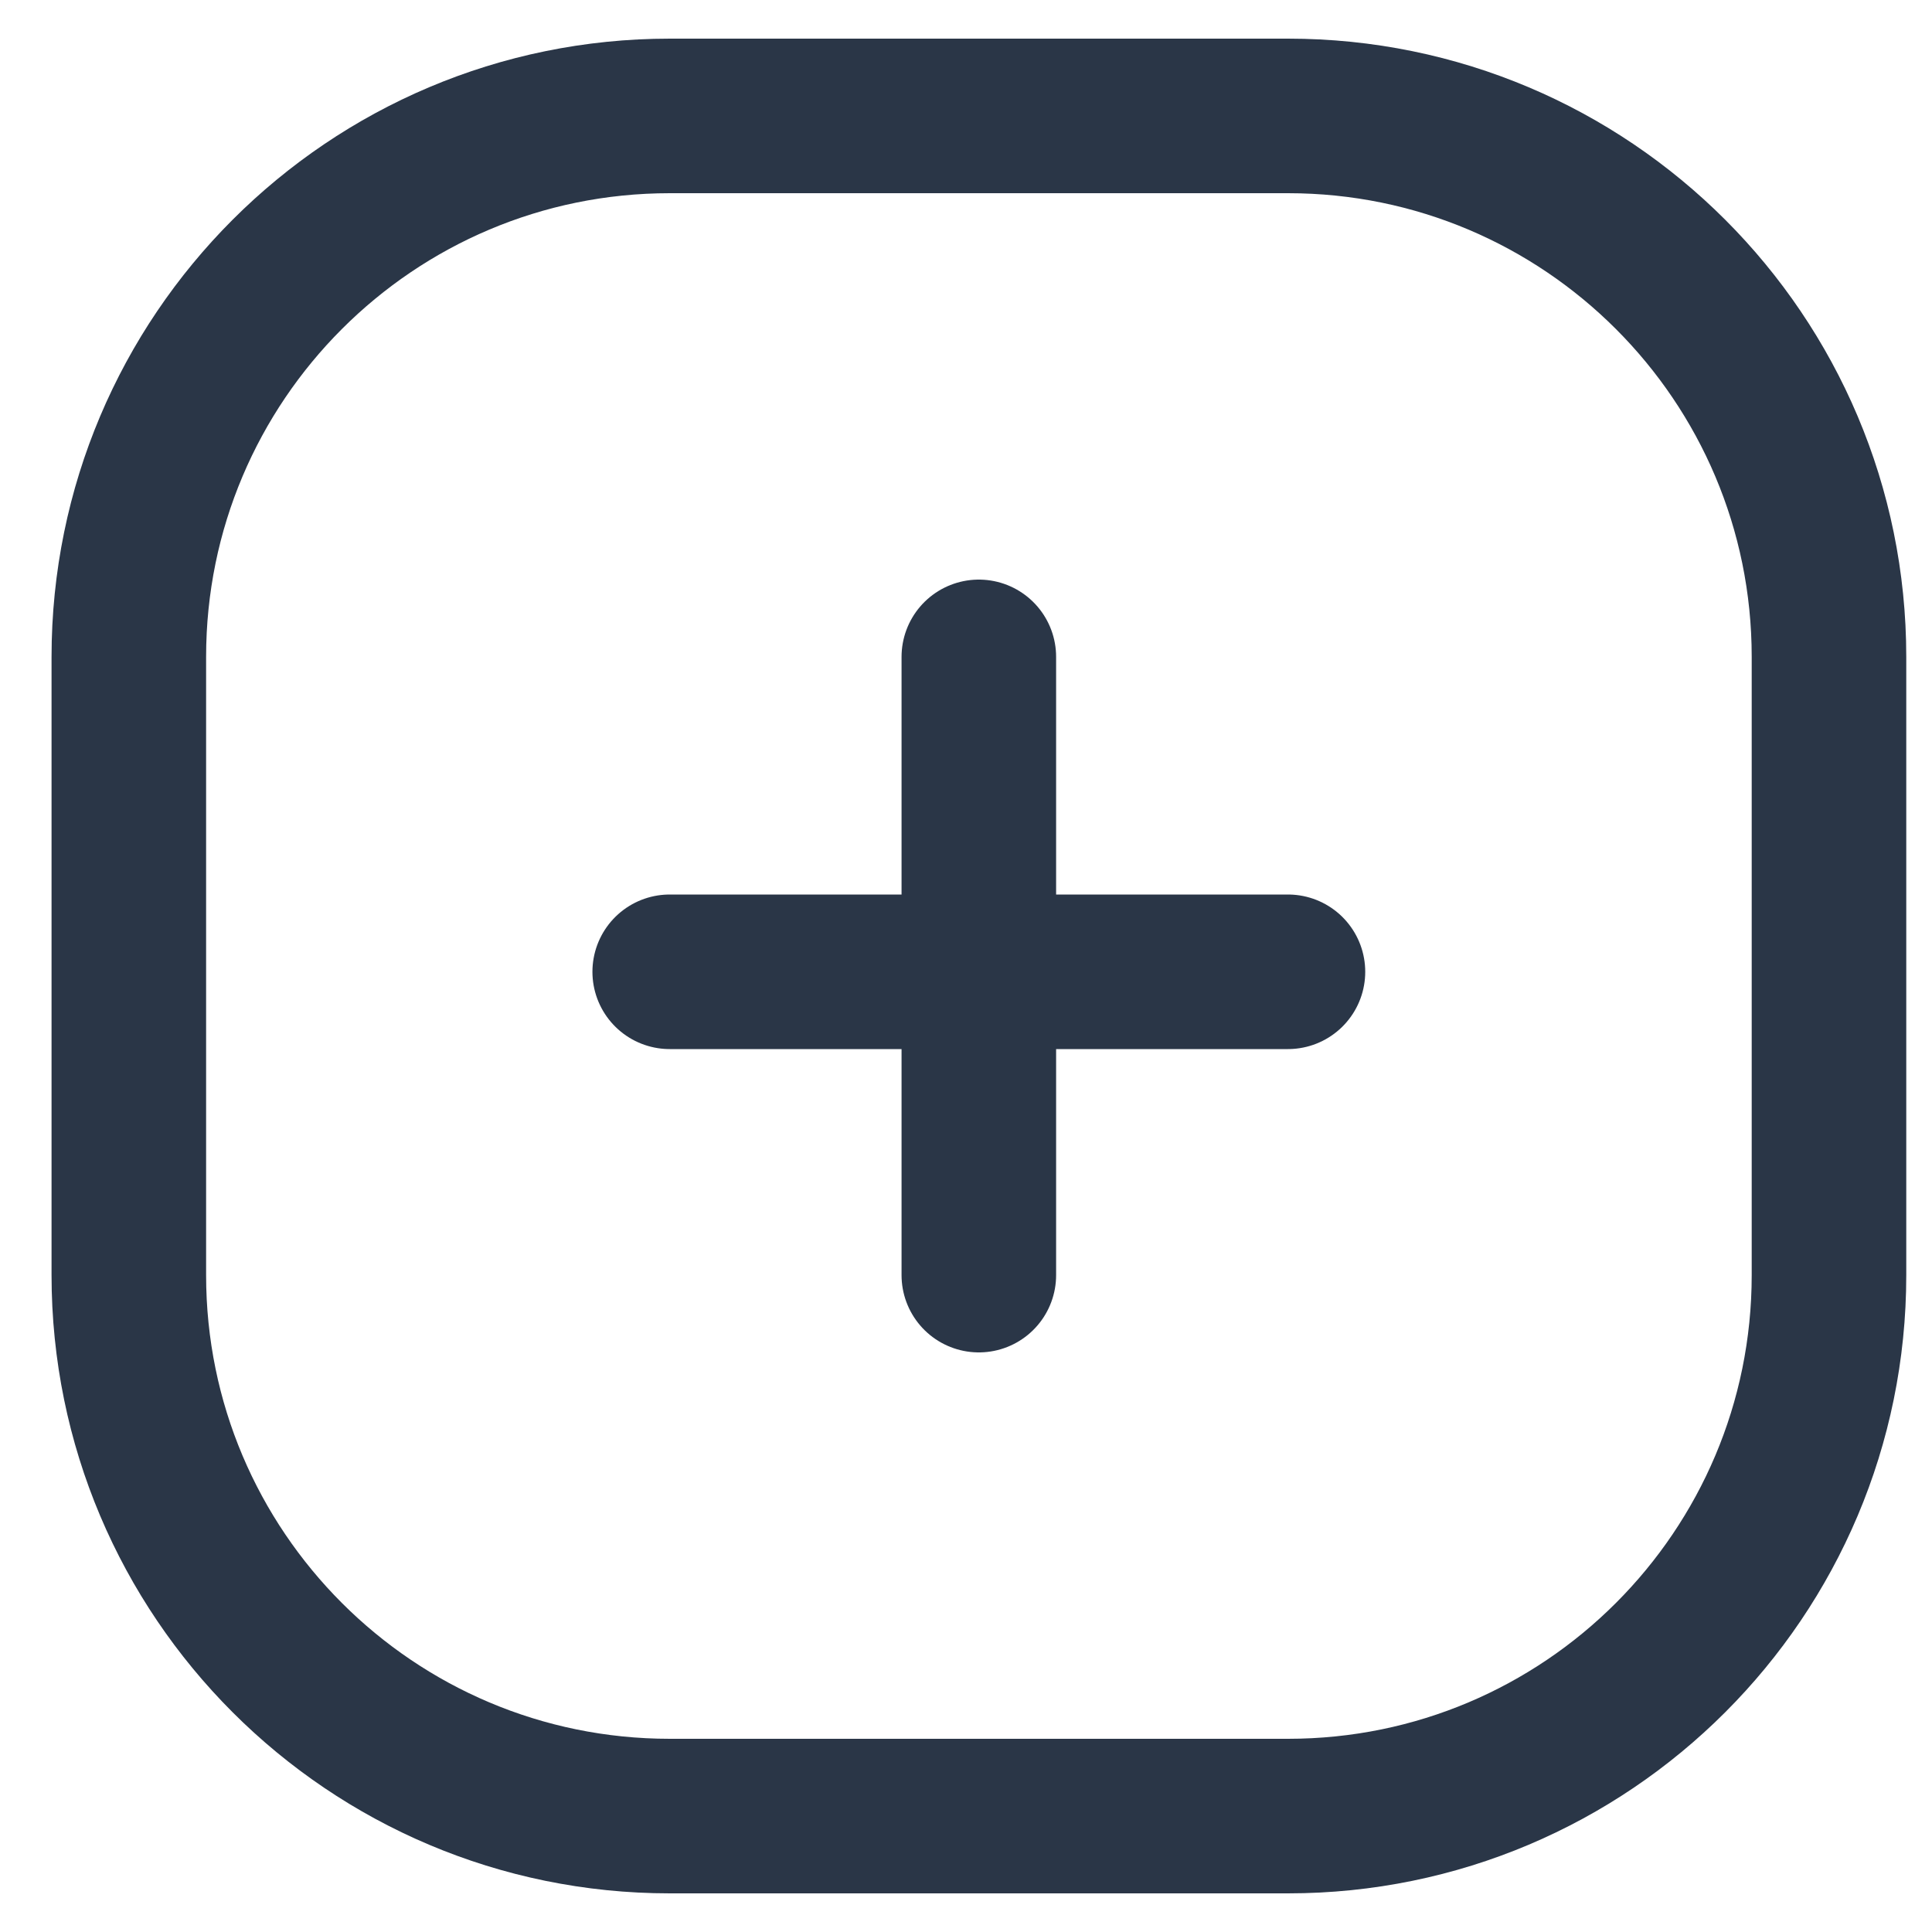
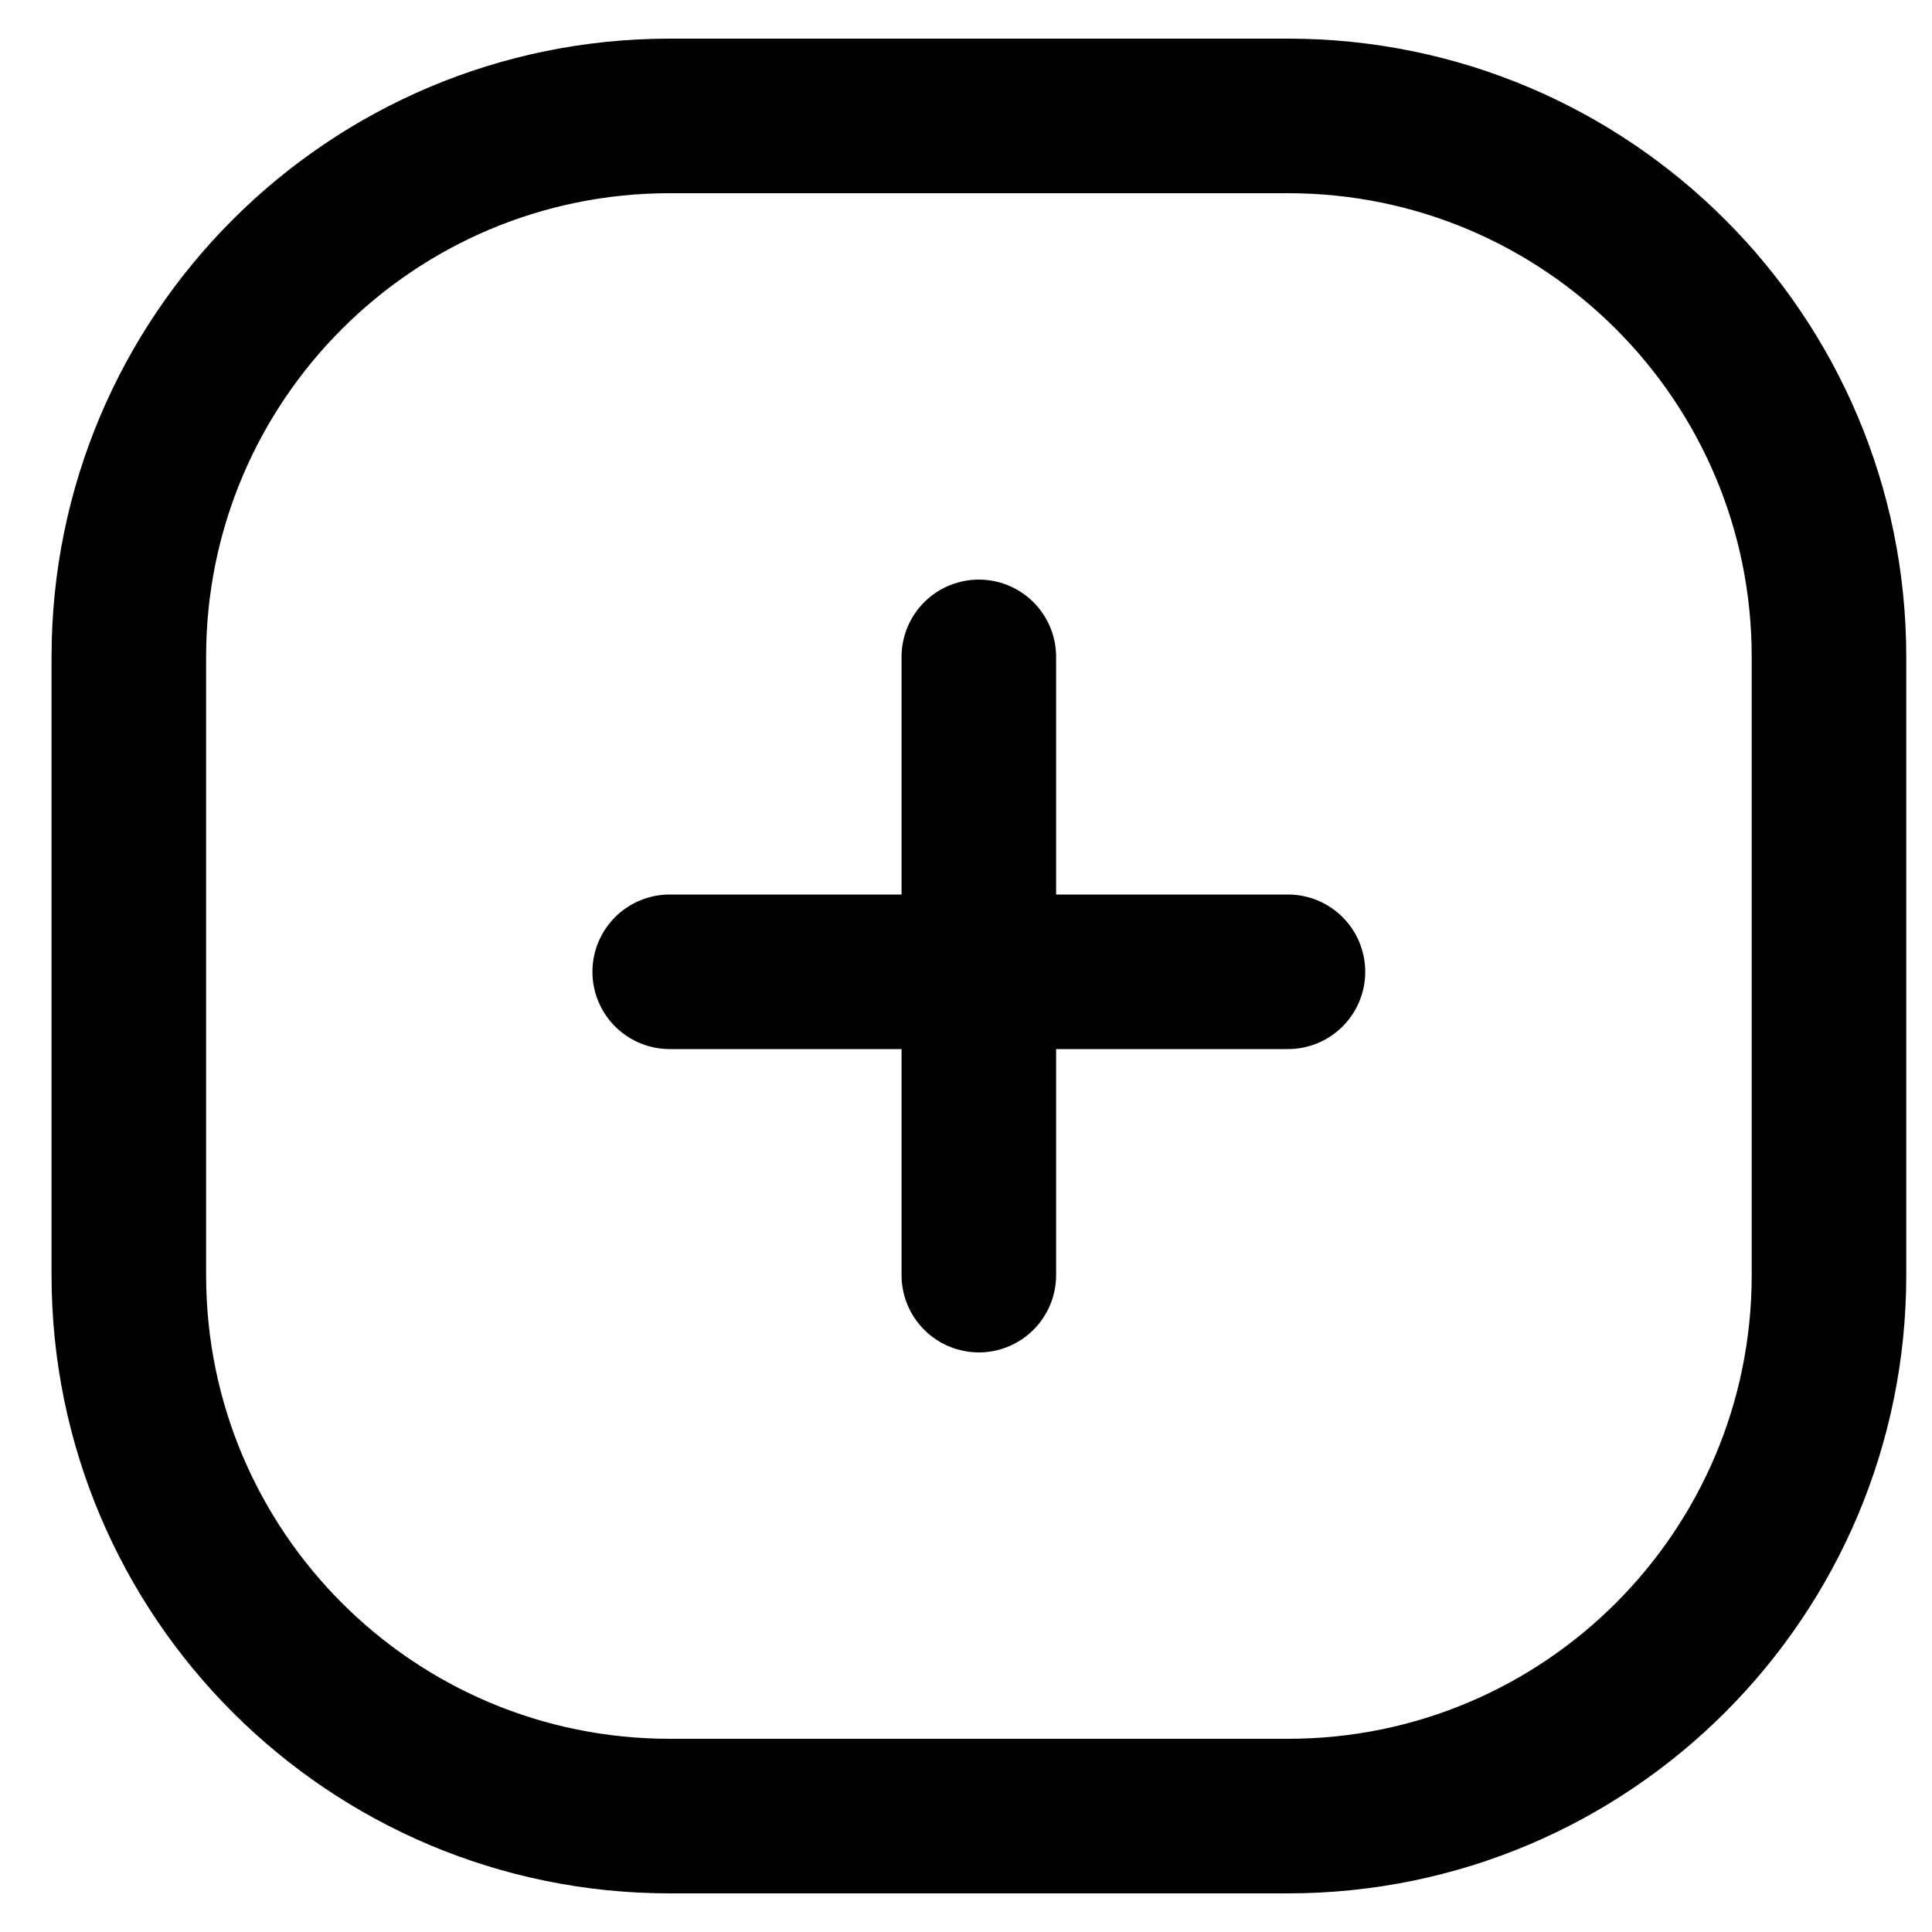
<svg xmlns="http://www.w3.org/2000/svg" width="25" height="25" viewBox="0 0 25 25" fill="none">
-   <rect x="1.667" y="1.5" width="22" height="22" rx="7" stroke="#2A3647" stroke-width="2" />
-   <path d="M12.666 8.5V16.5" stroke="#2A3647" stroke-width="2" stroke-linecap="round" />
-   <path d="M16.666 12.575L8.666 12.575" stroke="#2A3647" stroke-width="2" stroke-linecap="round" />
+   <rect x="1.667" y="1.5" width="22" height="22" rx="7" stroke="currentColor" stroke-width="2" />
+   <path d="M12.666 8.5V16.5" stroke="currentColor" stroke-width="2" stroke-linecap="round" />
+   <path d="M16.666 12.575L8.666 12.575" stroke="currentColor" stroke-width="2" stroke-linecap="round" />
</svg>
